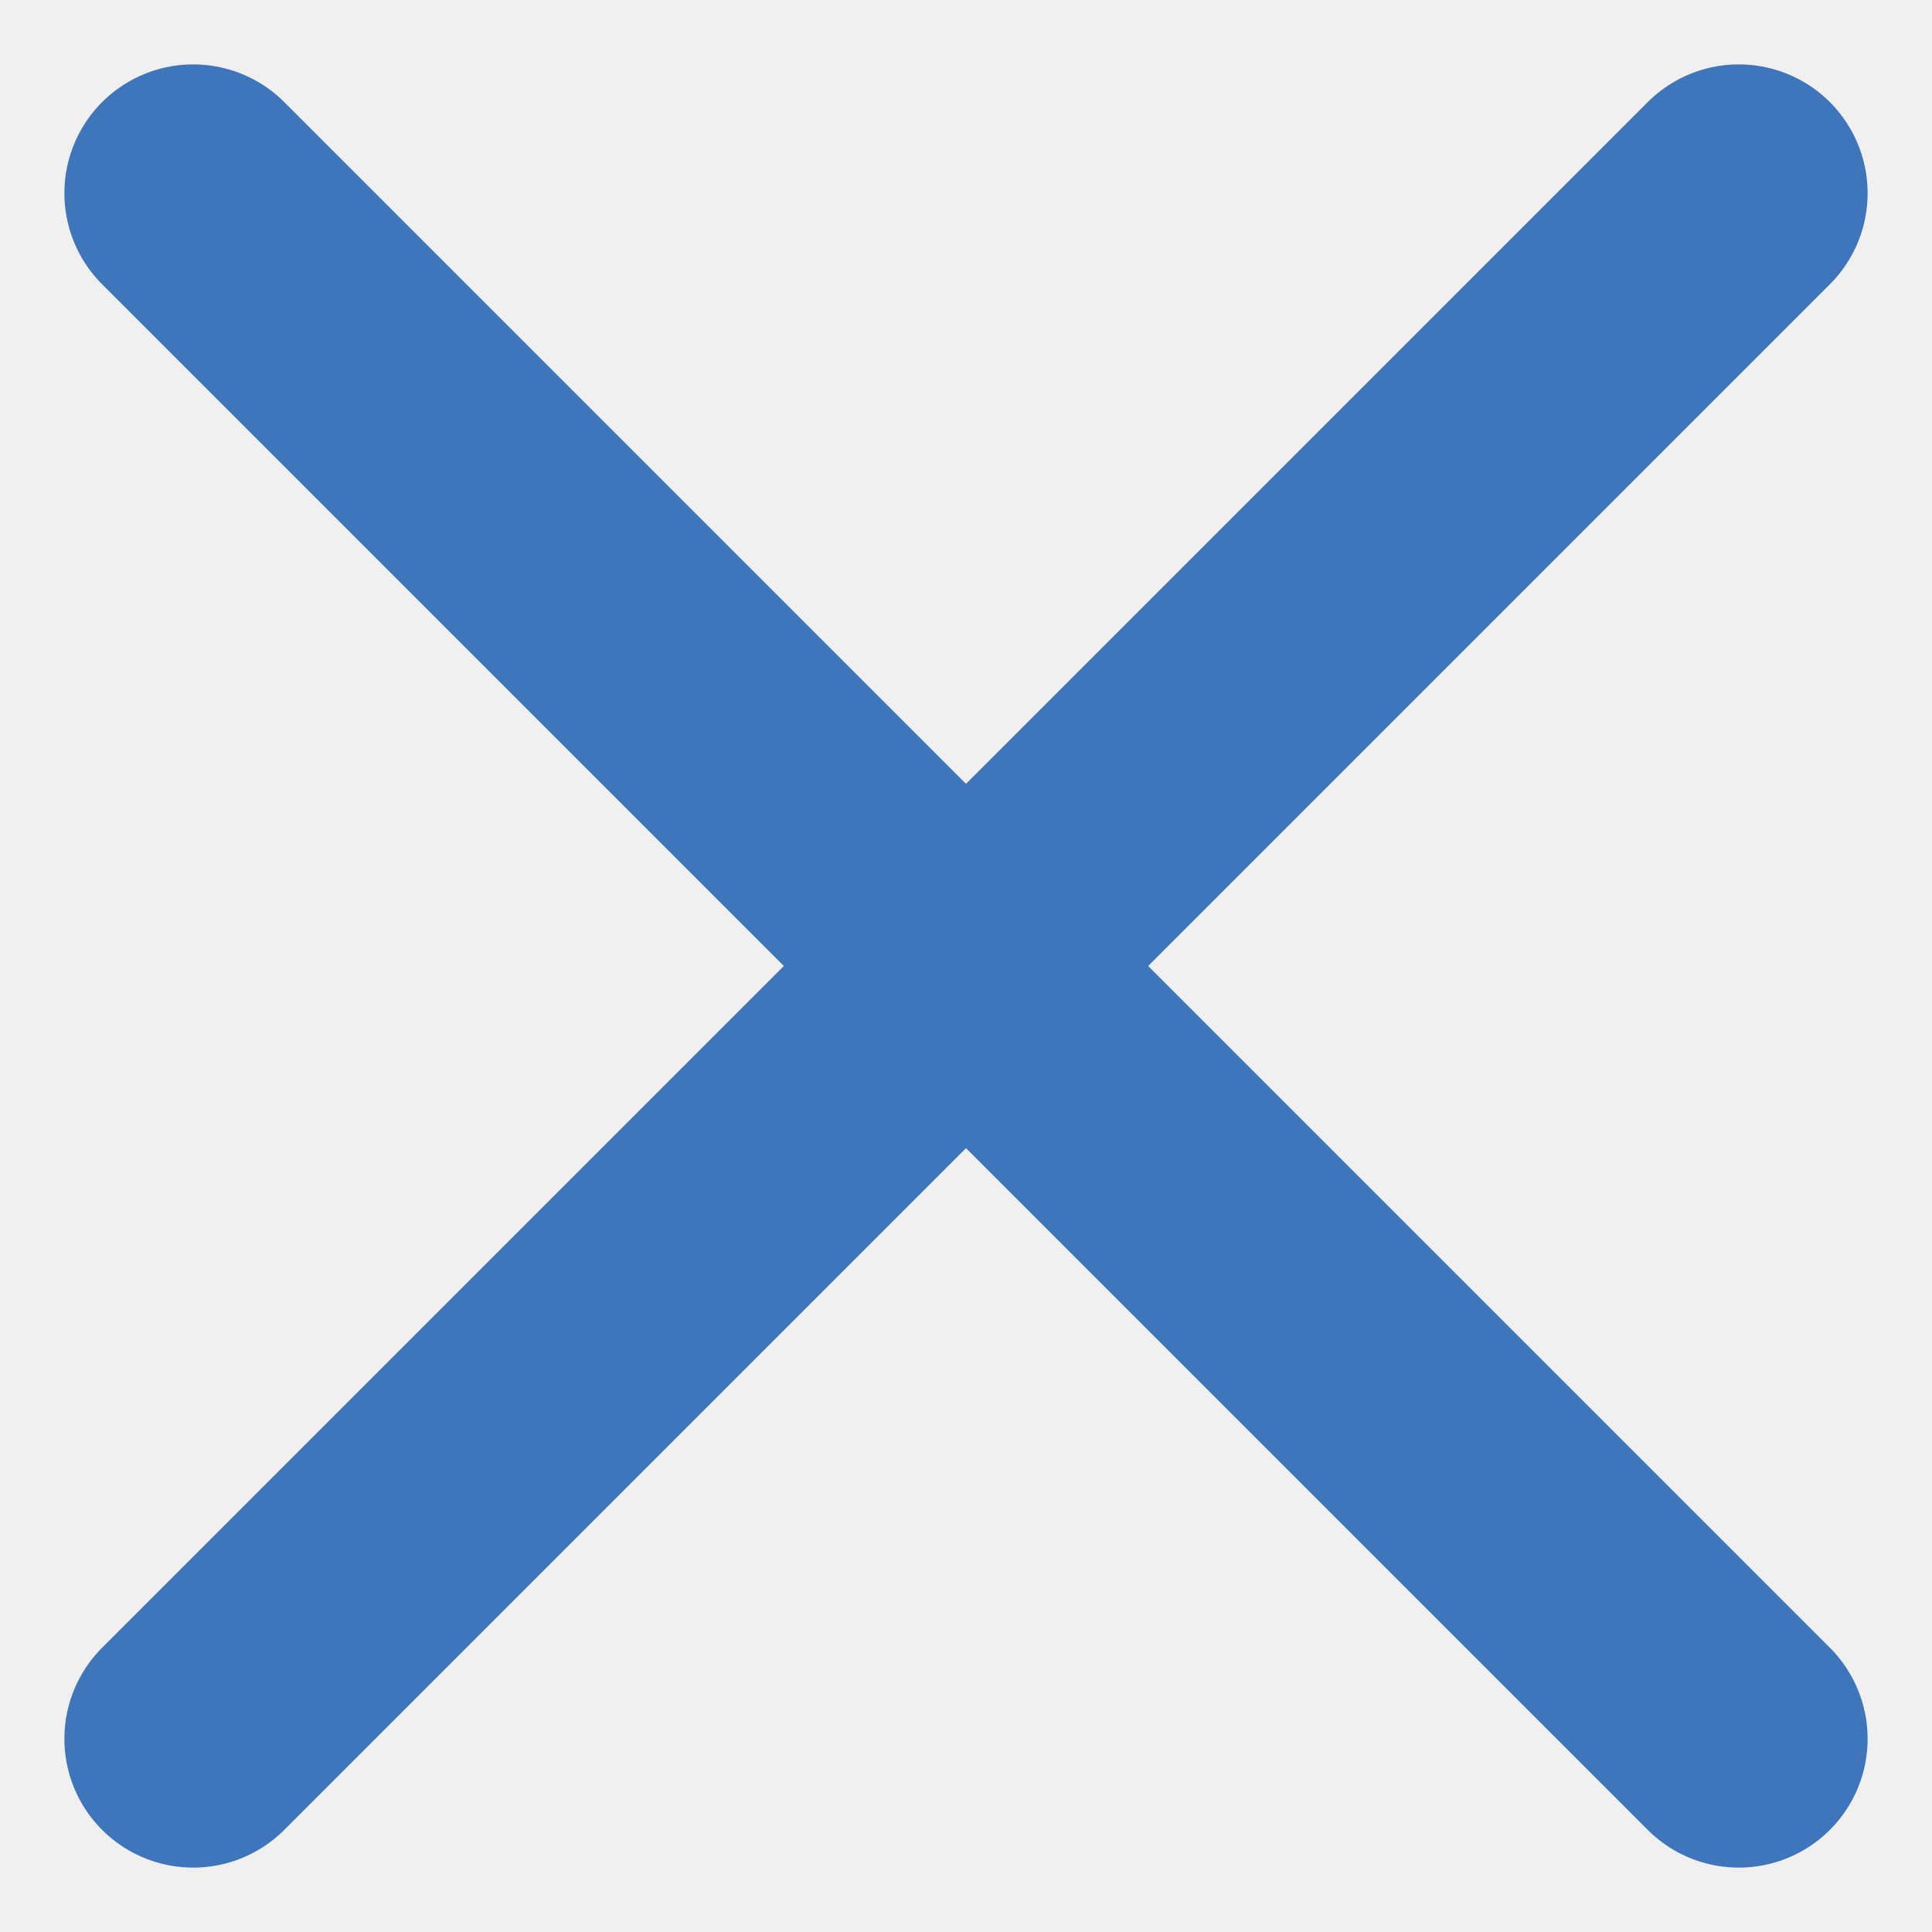
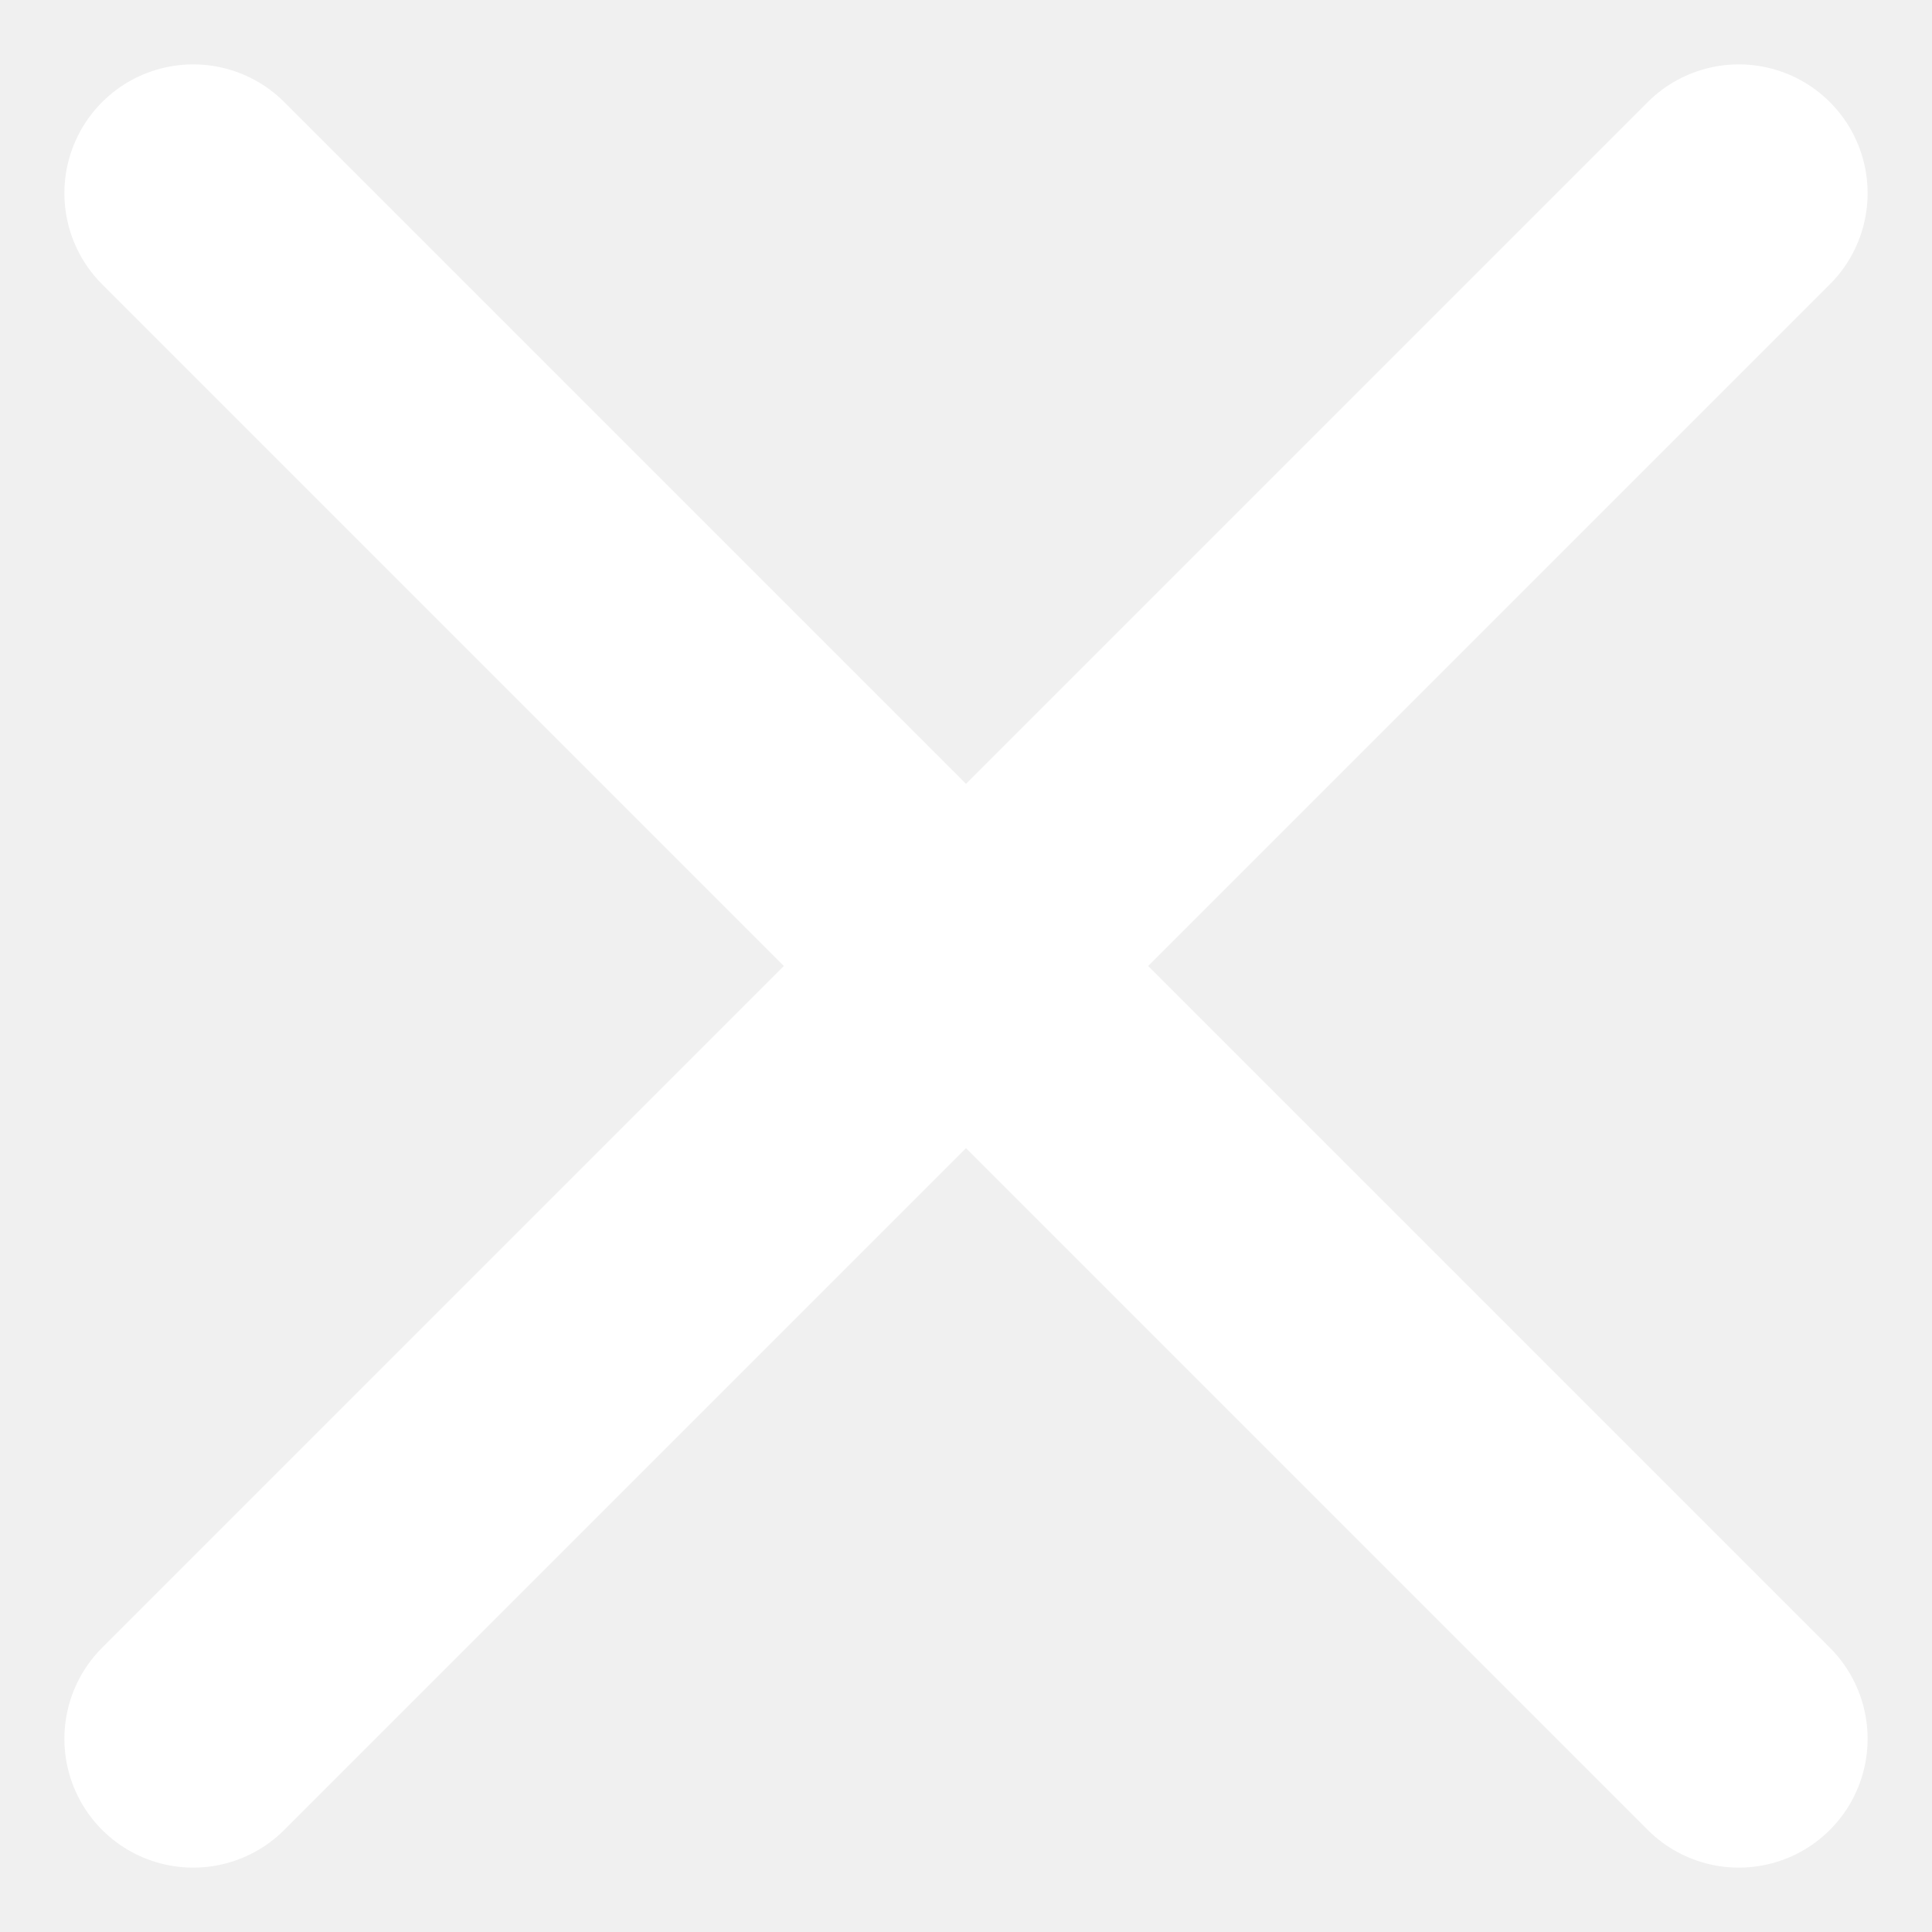
<svg xmlns="http://www.w3.org/2000/svg" width="20" height="20" viewBox="0 0 20 20" fill="none">
-   <path d="M18 2L2 18M18 18L2 2" stroke="#3F76BB" stroke-width="2.667" stroke-linecap="round" />
+   <path d="M18 2L2 18M18 18L2 2" stroke="#ffffff" stroke-width="2.667" stroke-linecap="round" />
</svg>
